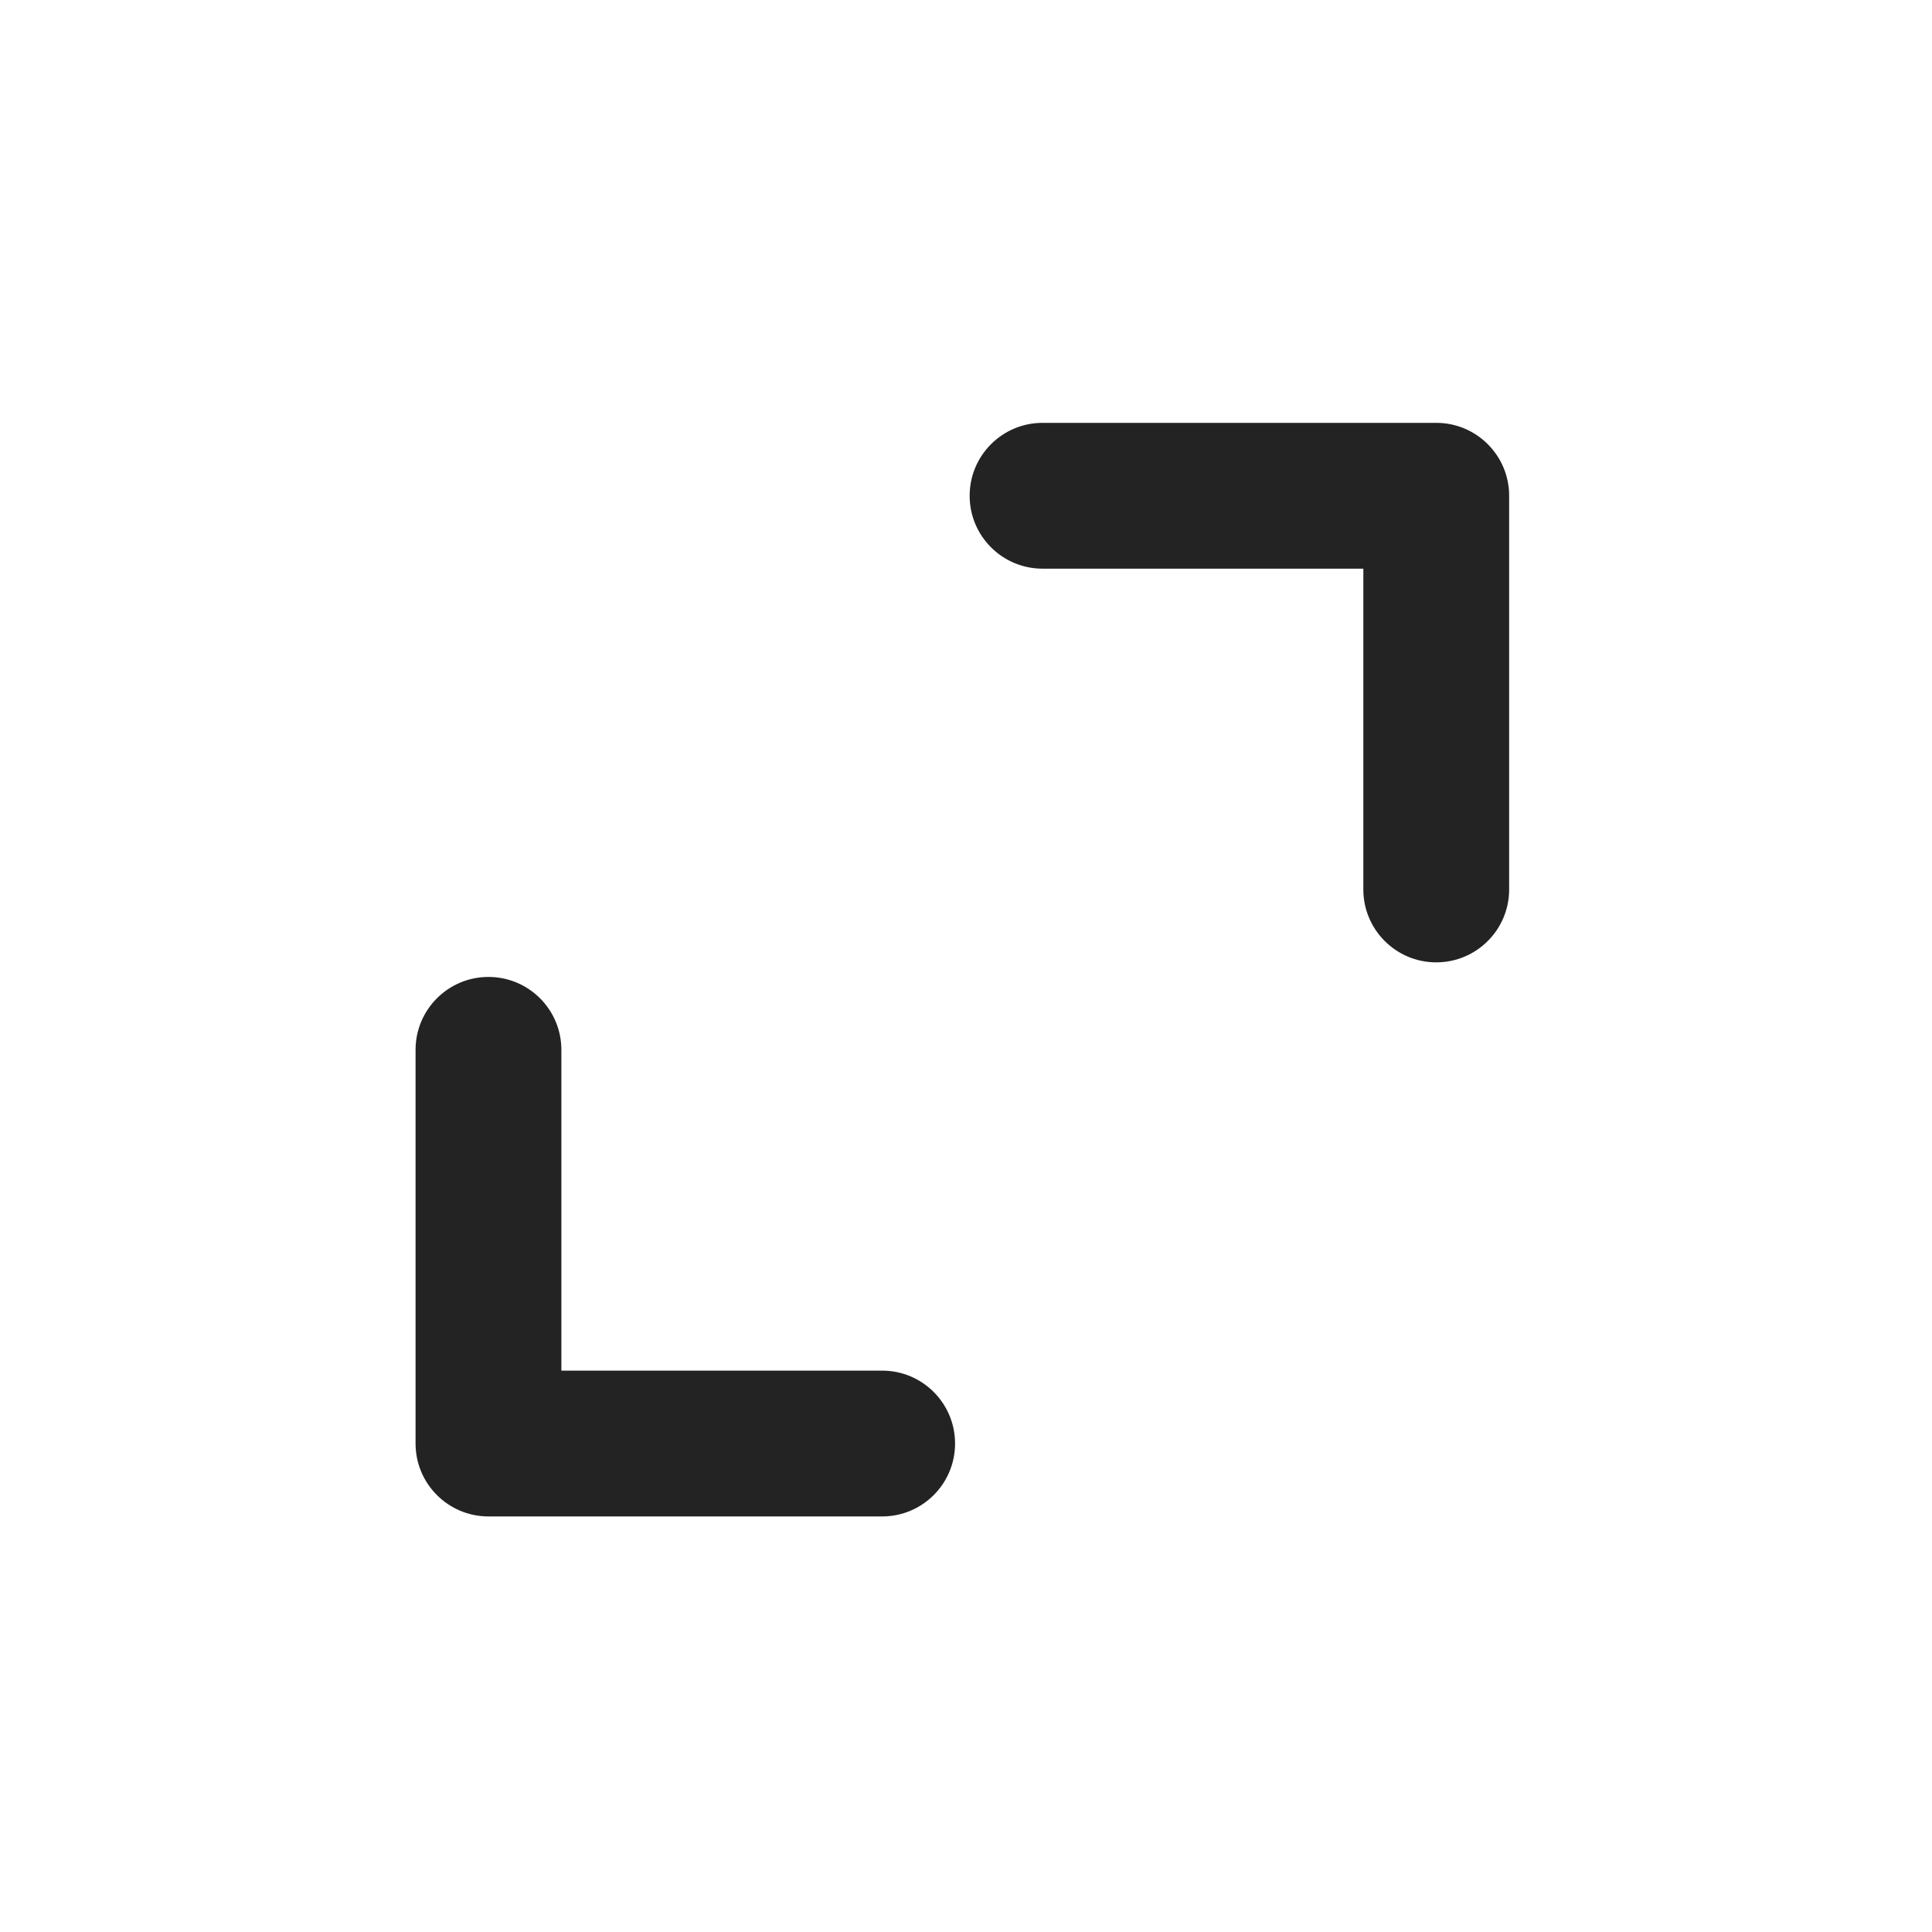
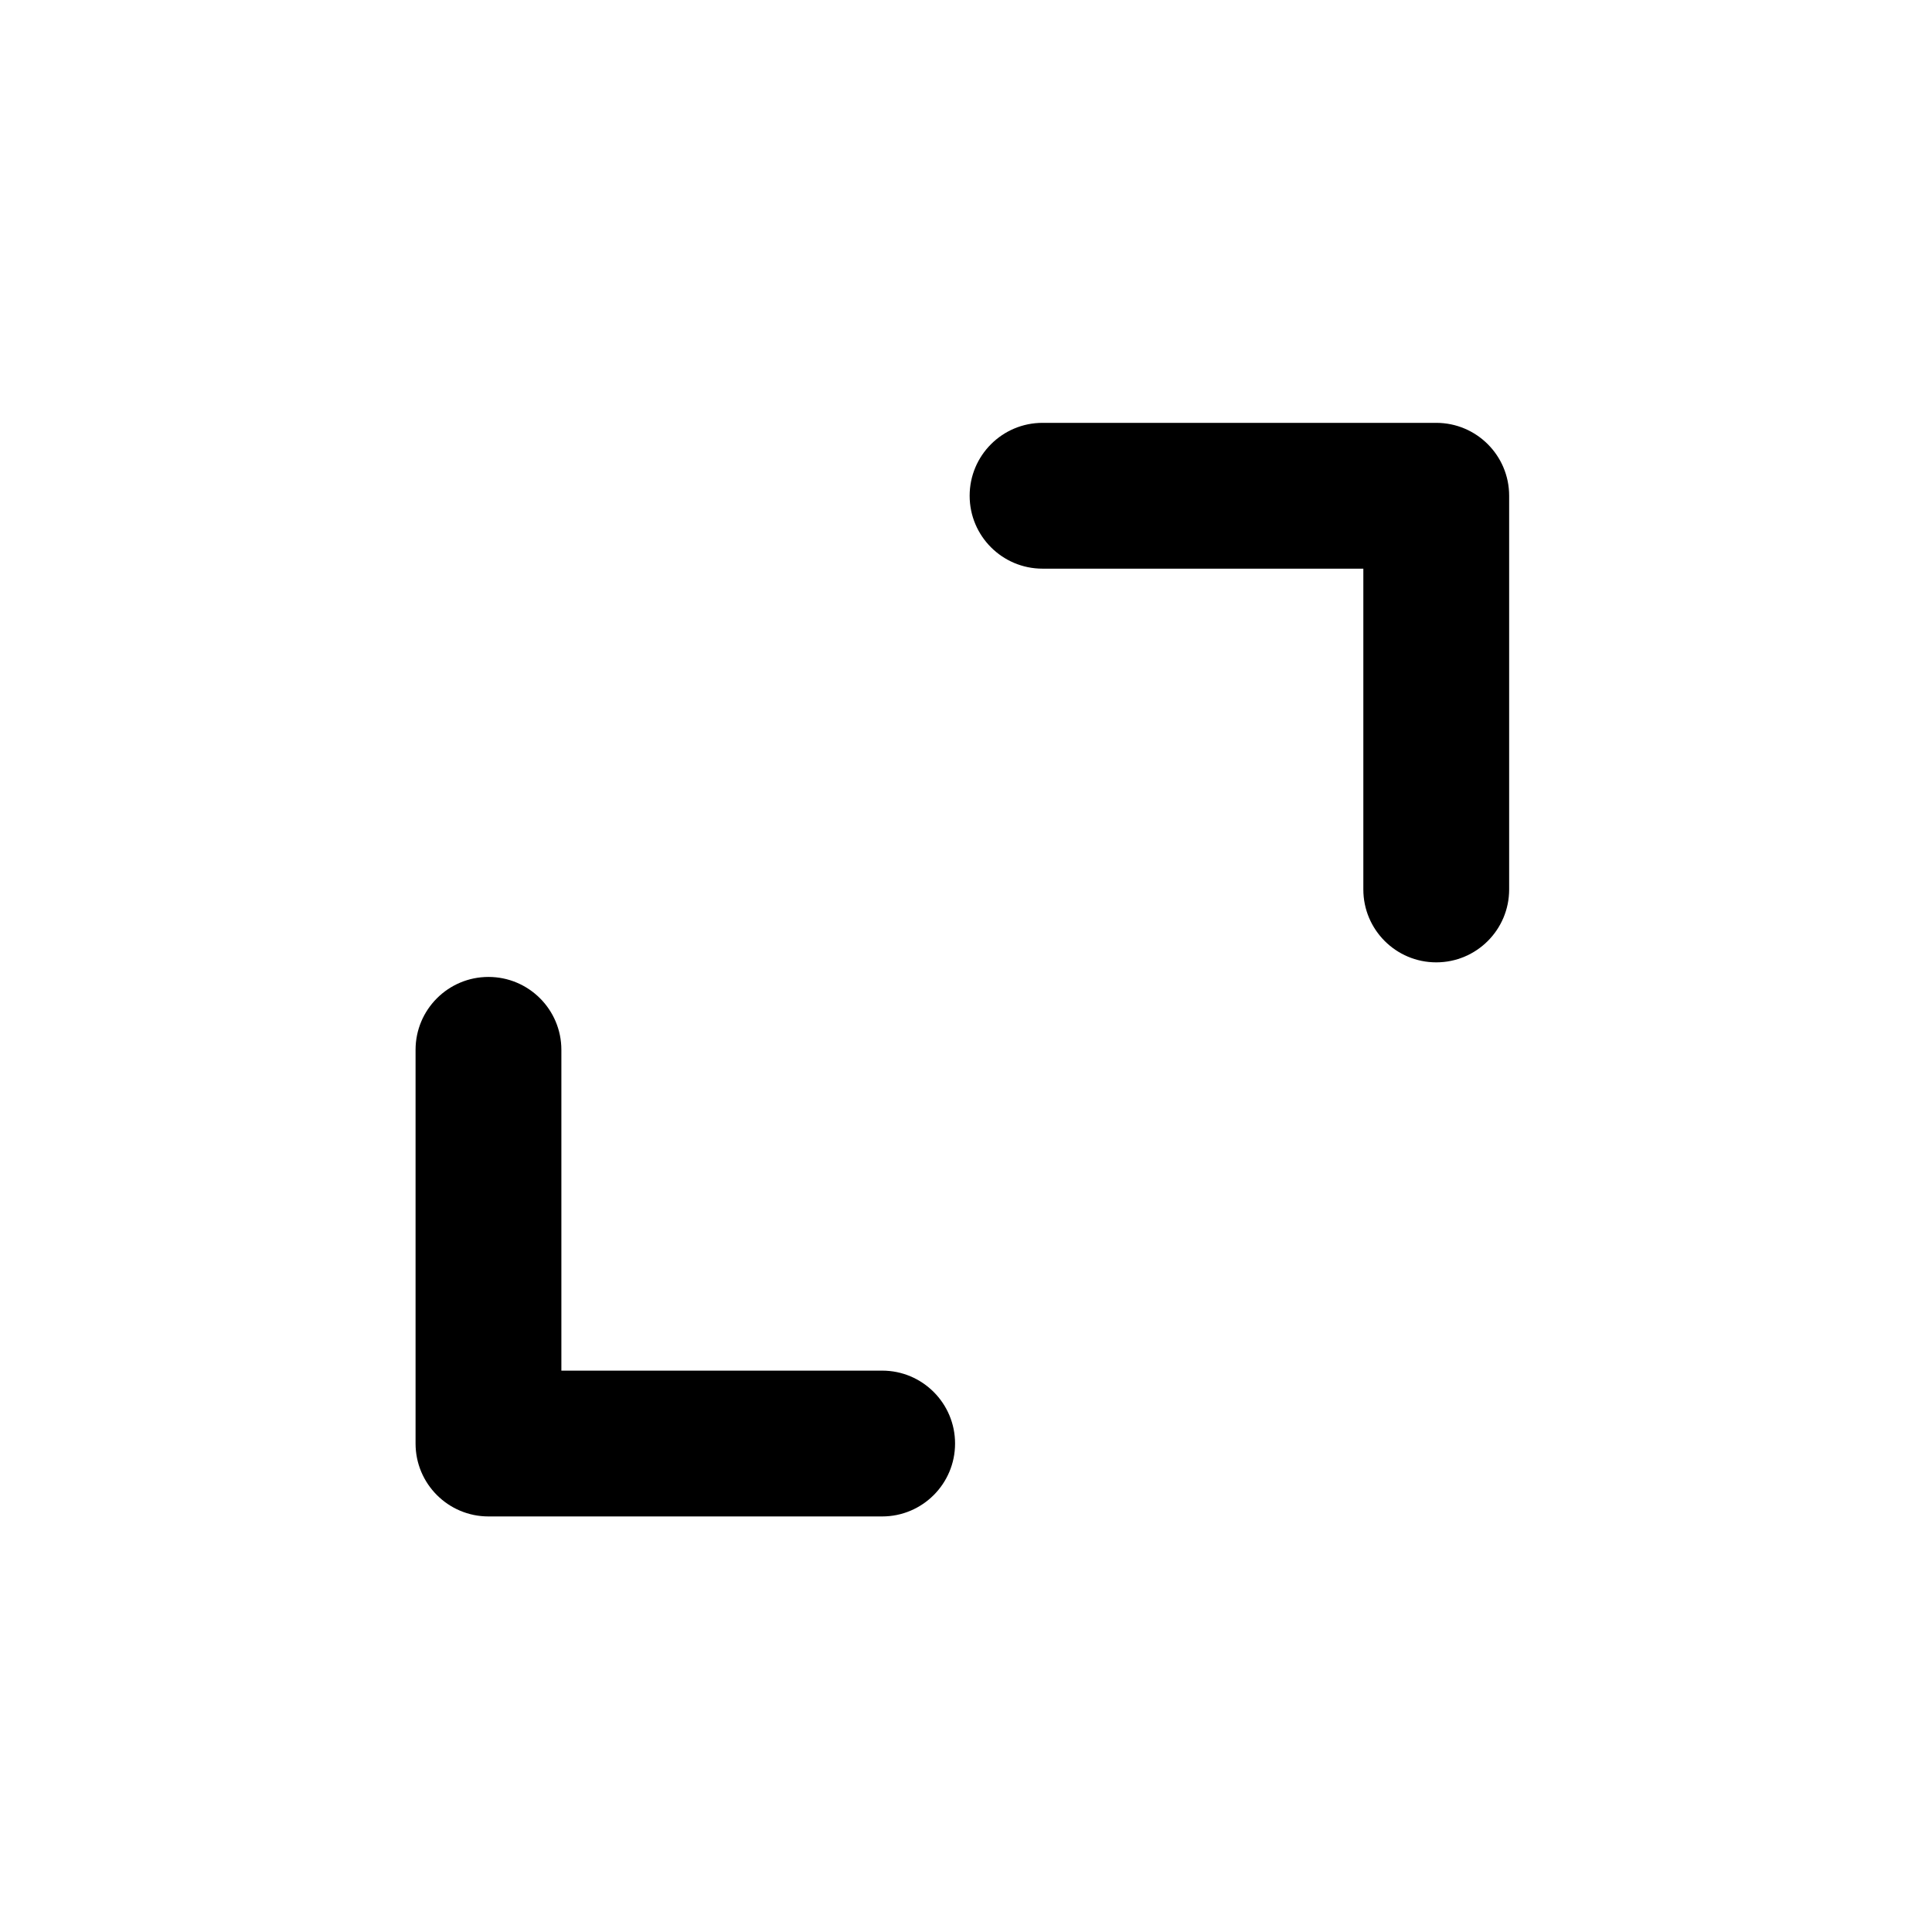
- <svg xmlns="http://www.w3.org/2000/svg" width="265" height="265" viewBox="0 0 265 265" fill="none">
-   <path fill-rule="evenodd" clip-rule="evenodd" d="M67 208H121C126.523 208 131 203.523 131 198C131 192.477 126.523 188 121 188H77L77 144C77 138.477 72.523 134 67 134C61.477 134 57 138.477 57 144L57 198C57 203.523 61.477 208 67 208ZM197 58L143 58C137.477 58 133 62.477 133 68C133 73.523 137.477 78 143 78L187 78L187 122C187 127.523 191.477 132 197 132C202.523 132 207 127.523 207 122V68C207 62.477 202.523 58 197 58Z" fill="#232323" />
+ <svg xmlns="http://www.w3.org/2000/svg" width="265" height="265" viewBox="0 0 265 265">
+   <path fill-rule="evenodd" clip-rule="evenodd" d="M67 208H121C126.523 208 131 203.523 131 198C131 192.477 126.523 188 121 188H77L77 144C77 138.477 72.523 134 67 134C61.477 134 57 138.477 57 144L57 198C57 203.523 61.477 208 67 208ZM197 58L143 58C137.477 58 133 62.477 133 68C133 73.523 137.477 78 143 78L187 78L187 122C187 127.523 191.477 132 197 132C202.523 132 207 127.523 207 122V68C207 62.477 202.523 58 197 58Z" />
</svg>
